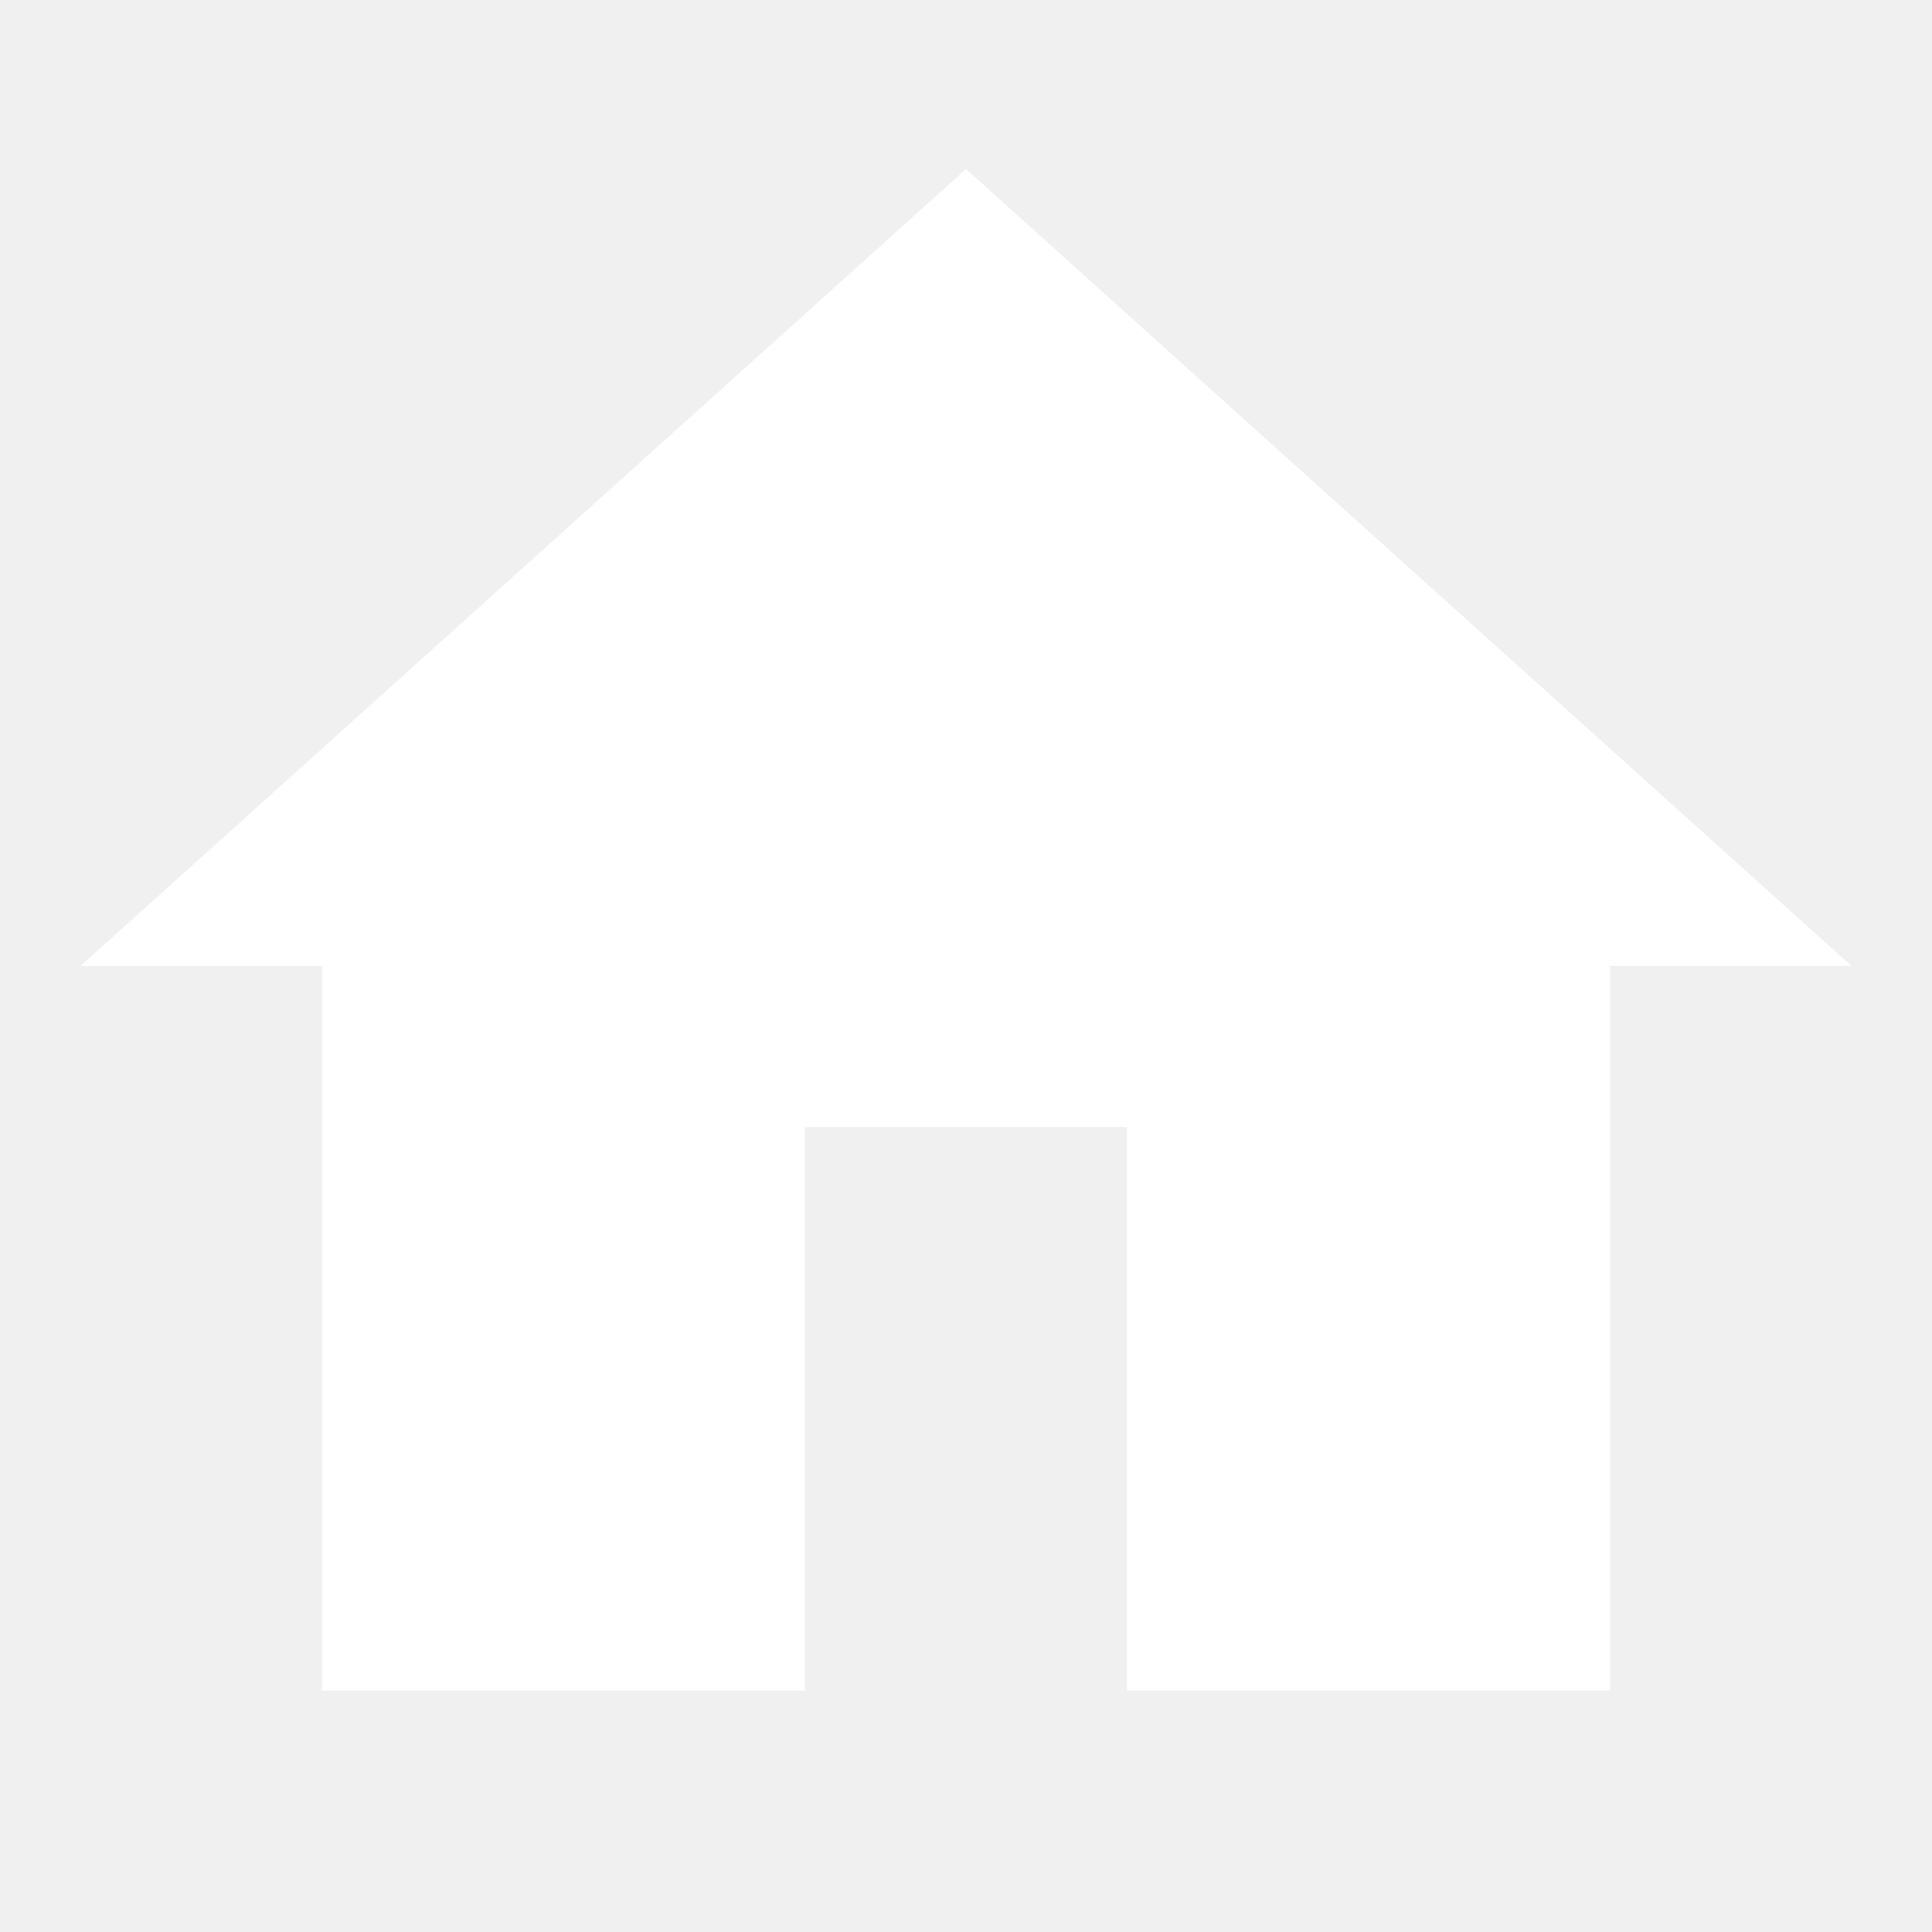
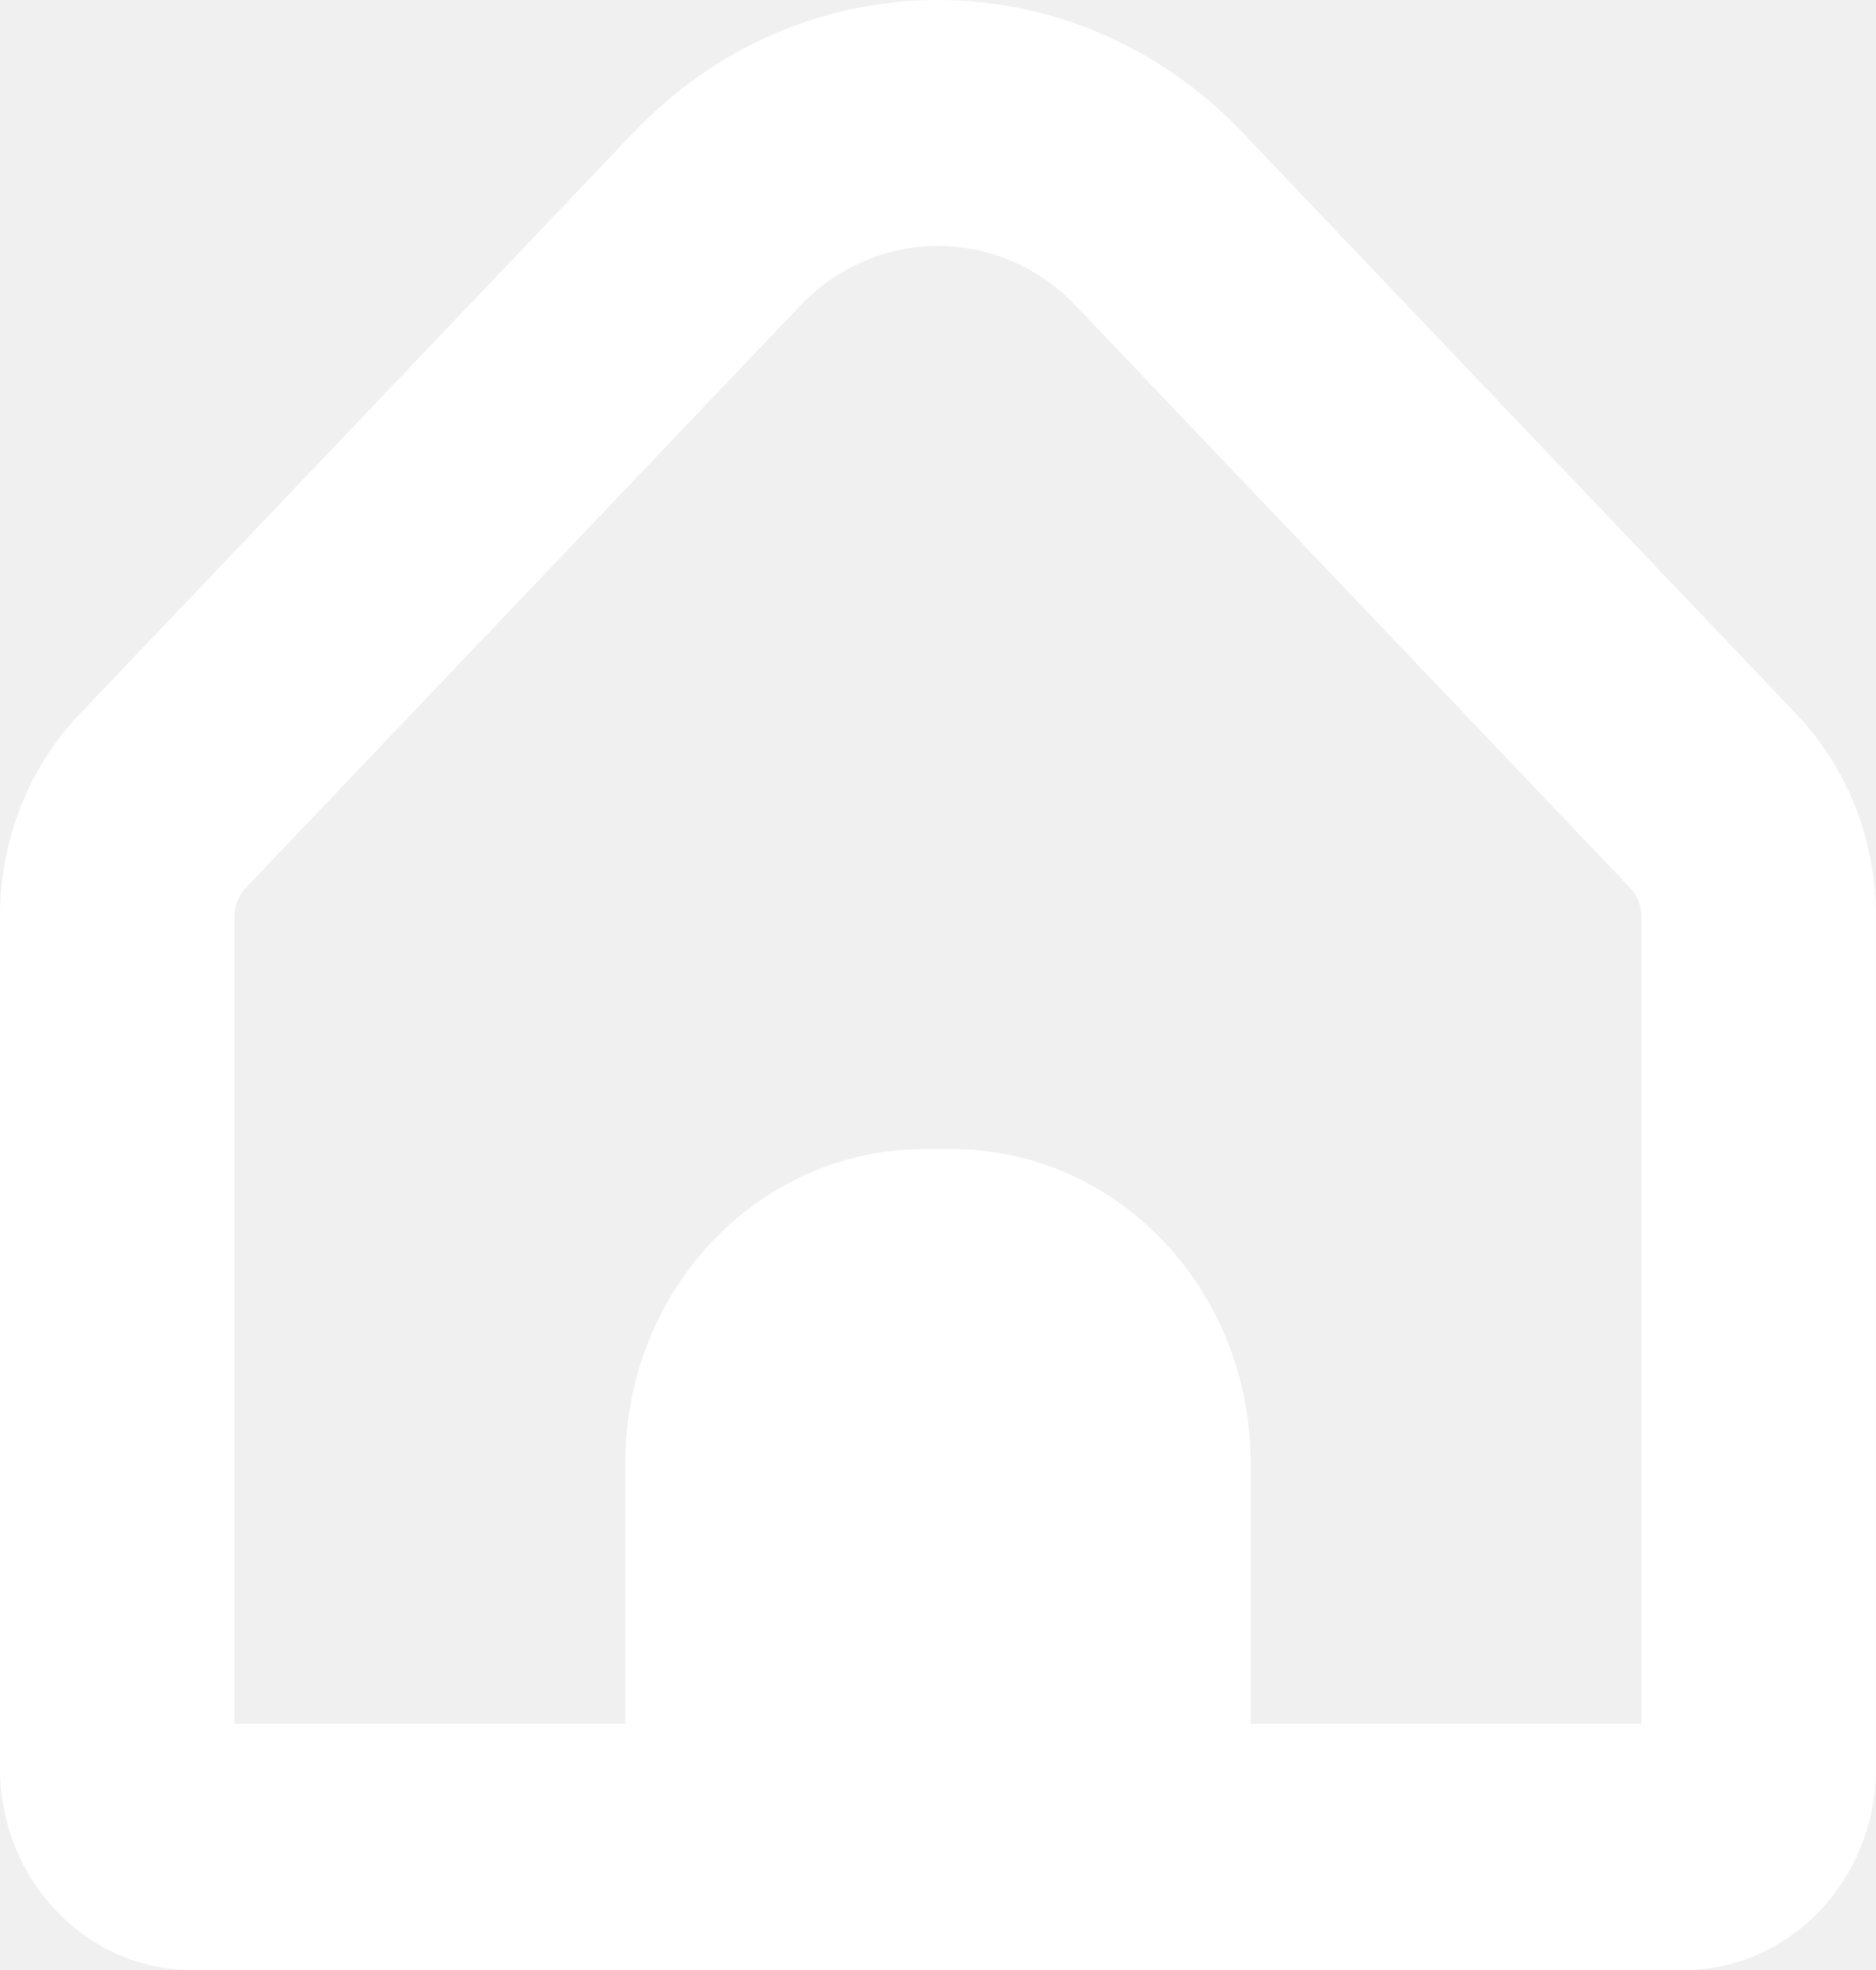
- <svg xmlns="http://www.w3.org/2000/svg" x="0px" y="0px" width="100" height="100" viewBox="0,0,256,256">
-   <g fill="#ffffff" fill-rule="nonzero" stroke="none" stroke-width="1" stroke-linecap="butt" stroke-linejoin="miter" stroke-miterlimit="10" stroke-dasharray="" stroke-dashoffset="0" font-family="none" font-weight="none" font-size="none" text-anchor="none" style="mix-blend-mode: normal">
-     <g transform="scale(10.66667,10.66667)">
-       <path d="M12,2.1l-11,9.9h3v9h6v-7h4v7h6v-9h3z" />
-     </g>
-   </g>
+ <svg xmlns="http://www.w3.org/2000/svg" width="20" height="21" viewBox="0 0 20 21" fill="none">
+   <path d="M19.146 7.607L13.241 1.407C11.45 -0.469 8.55 -0.469 6.759 1.407L0.854 7.607C0.305 8.18 -0.002 8.96 1.11799e-05 9.773V18.854C0.002 20.039 0.917 20.999 2.046 21H17.954C19.083 20.999 19.998 20.039 20 18.854V9.773C20.002 8.96 19.695 8.18 19.146 7.607ZM17.5 18.375H13.333V15.591C13.333 13.746 11.909 12.25 10.152 12.25H9.848C8.091 12.25 6.667 13.746 6.667 15.591V18.375H2.5V9.773C2.5 9.657 2.544 9.546 2.622 9.463L8.527 3.263C9.34 2.408 10.659 2.408 11.473 3.262C11.473 3.263 11.473 3.263 11.473 3.263L17.378 9.463C17.456 9.546 17.5 9.657 17.5 9.773V18.375H17.5Z" fill="#ffffff" />
</svg>
